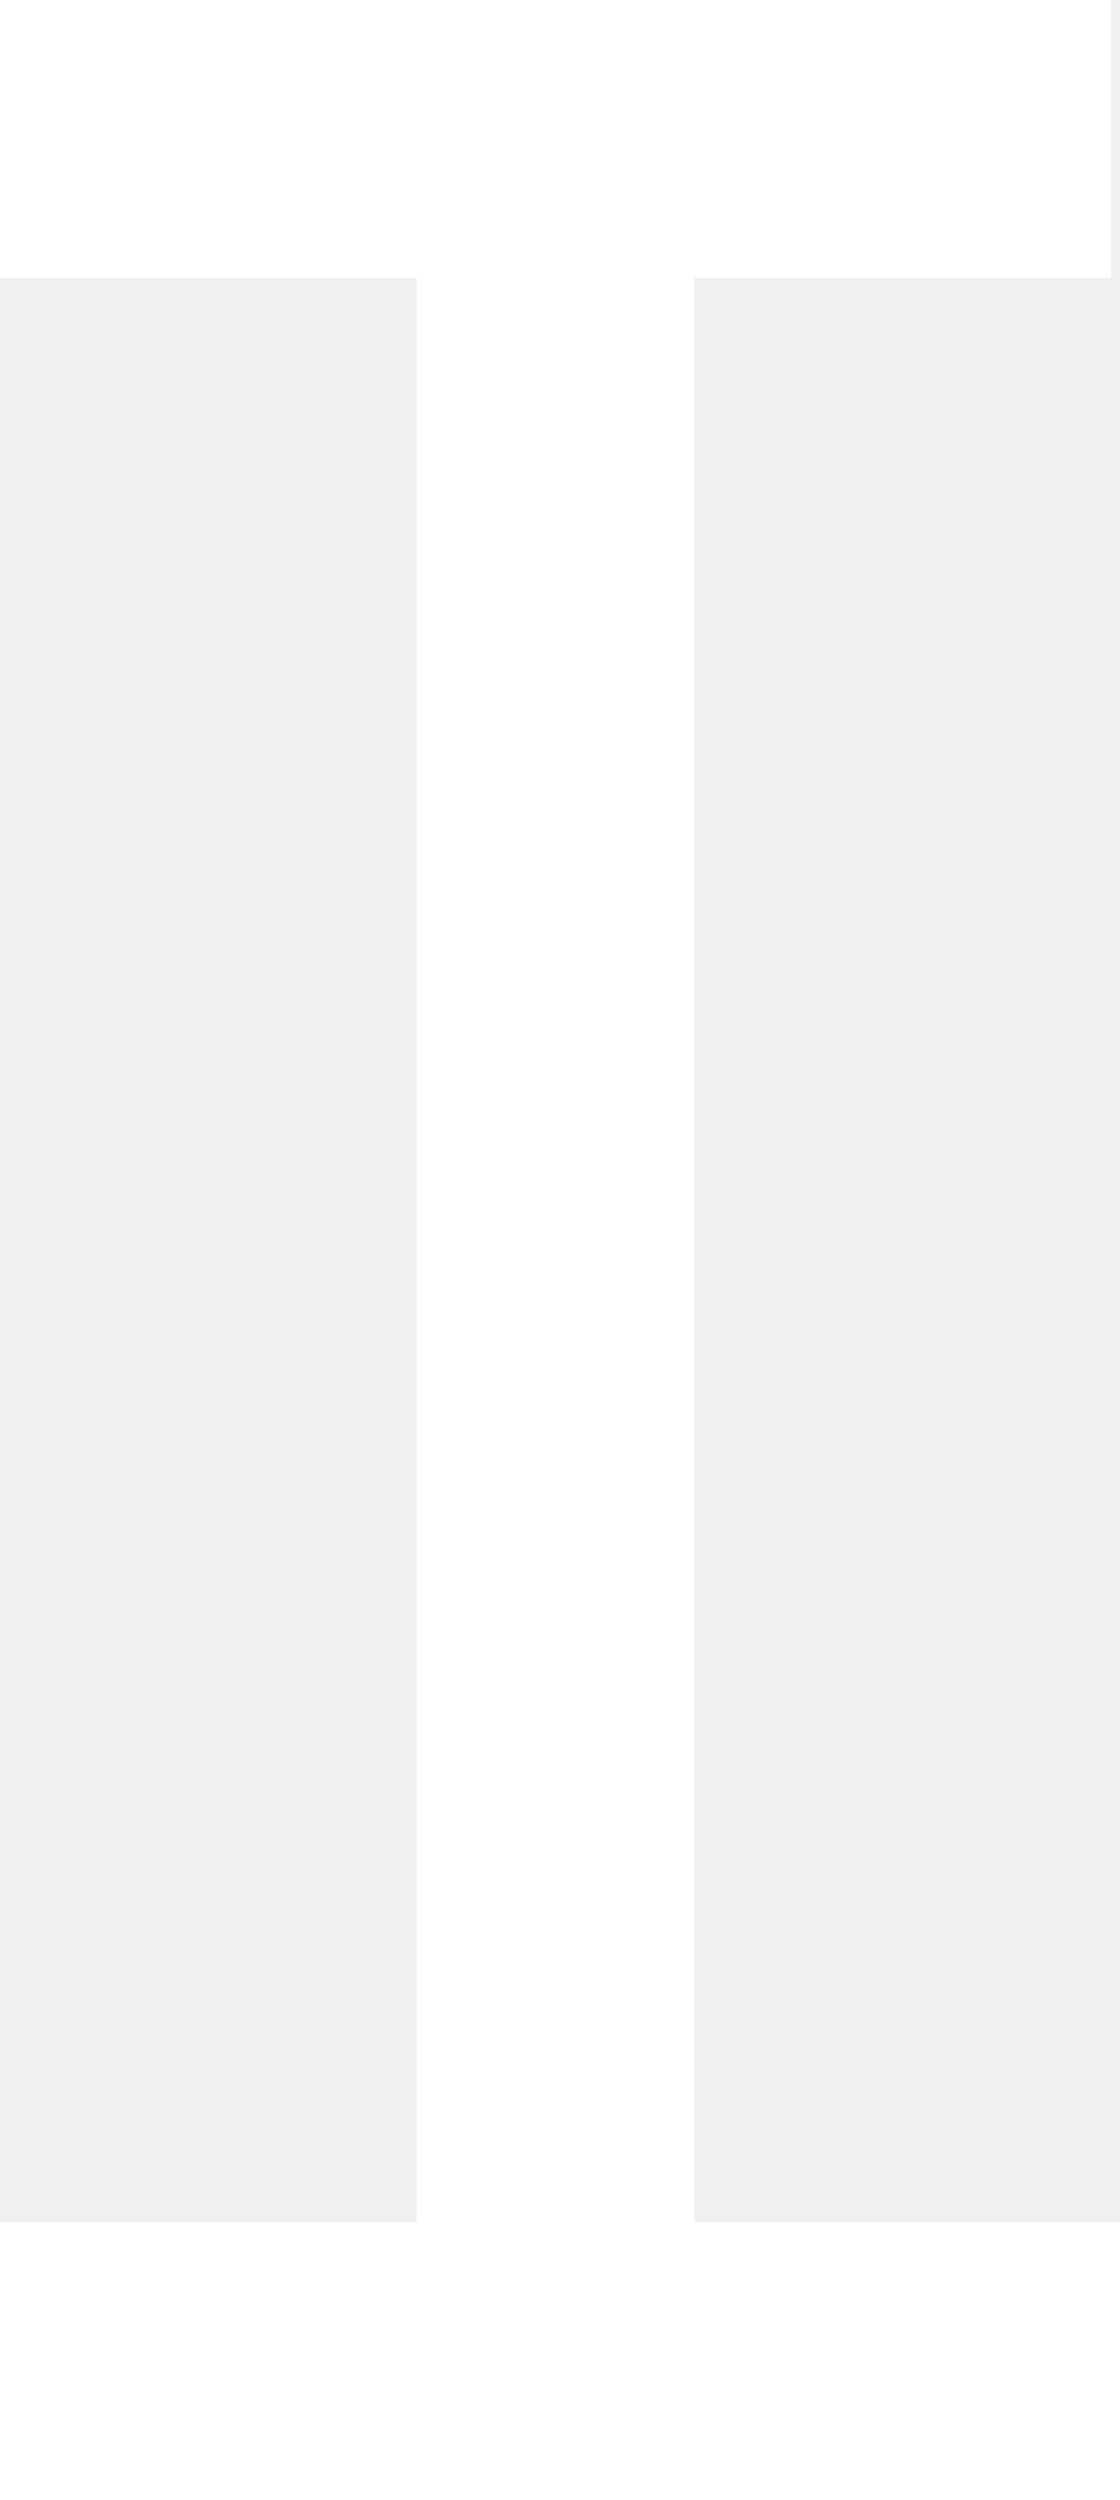
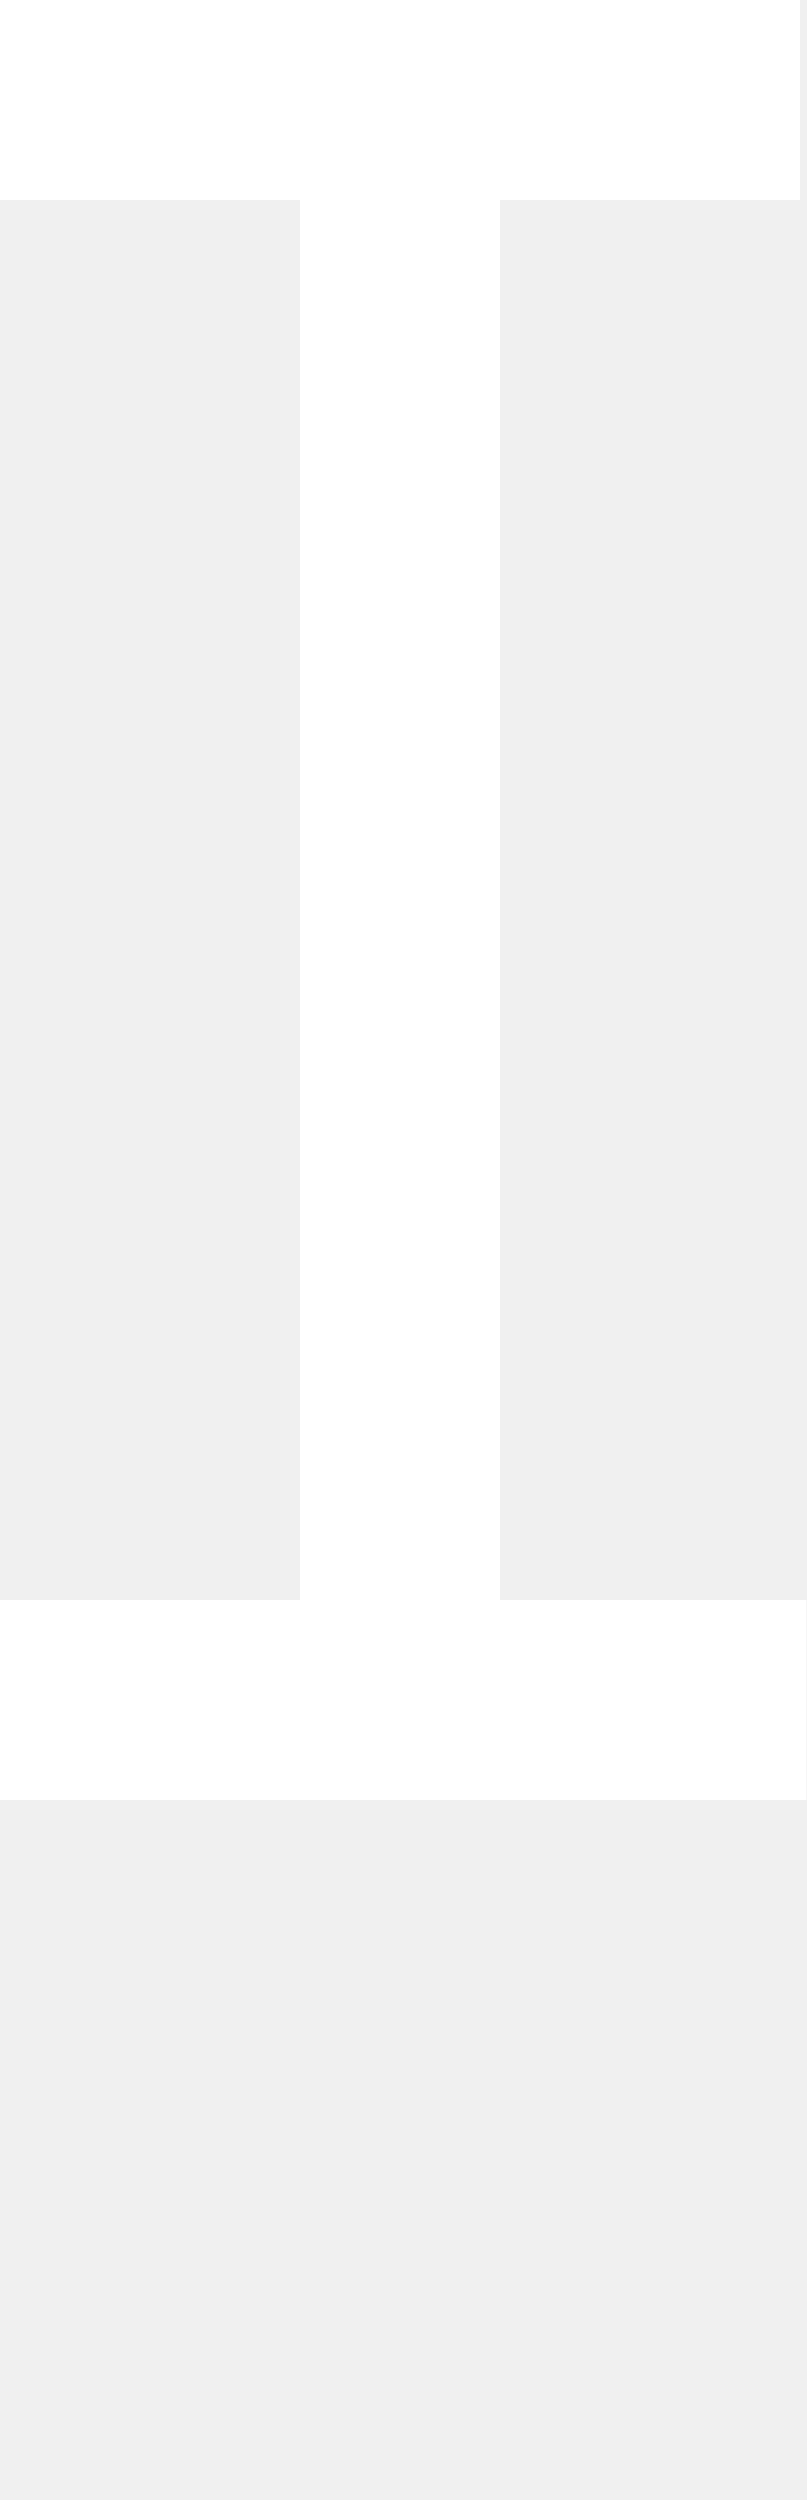
- <svg xmlns="http://www.w3.org/2000/svg" id="Layer_1" data-name="Layer 1" viewBox="0 0 20.16 45">
+ <svg xmlns="http://www.w3.org/2000/svg" id="Layer_1" data-name="Layer 1" viewBox="0 0 20.16 62.5">
  <defs>
-     <style>.cls-1{fill:none;stroke:#fff;stroke-width:5px;}</style>
+     <style>.cls-1,.cls-2{fill:none;}.cls-2{stroke:#fff;stroke-width:5px;}</style>
  </defs>
-   <path class="cls-1" d="M20,60H30V20H20" transform="translate(-20 -17.5)" />
-   <line class="cls-1" x1="0.16" y1="42.5" x2="20.16" y2="42.5" />
-   <line class="cls-1" y1="2.5" x2="20" y2="2.5" />
+   <rect class="cls-1" x="0.08" y="2.5" width="20" height="20" />
+   <rect class="cls-1" x="0.08" y="42.5" width="20" height="20" />
+   <rect class="cls-1" x="0.08" y="3" width="20" height="20" />
+   <rect class="cls-1" x="0.42" y="2.5" width="19.32" height="18.82" />
+   <path class="cls-2" d="M-.08,40h10V0h-10" transform="translate(0.08 2.5)" />
+   <line class="cls-2" x1="0.16" y1="42.5" x2="20.16" y2="42.5" />
+   <line class="cls-2" y1="2.5" x2="20" y2="2.5" />
</svg>
